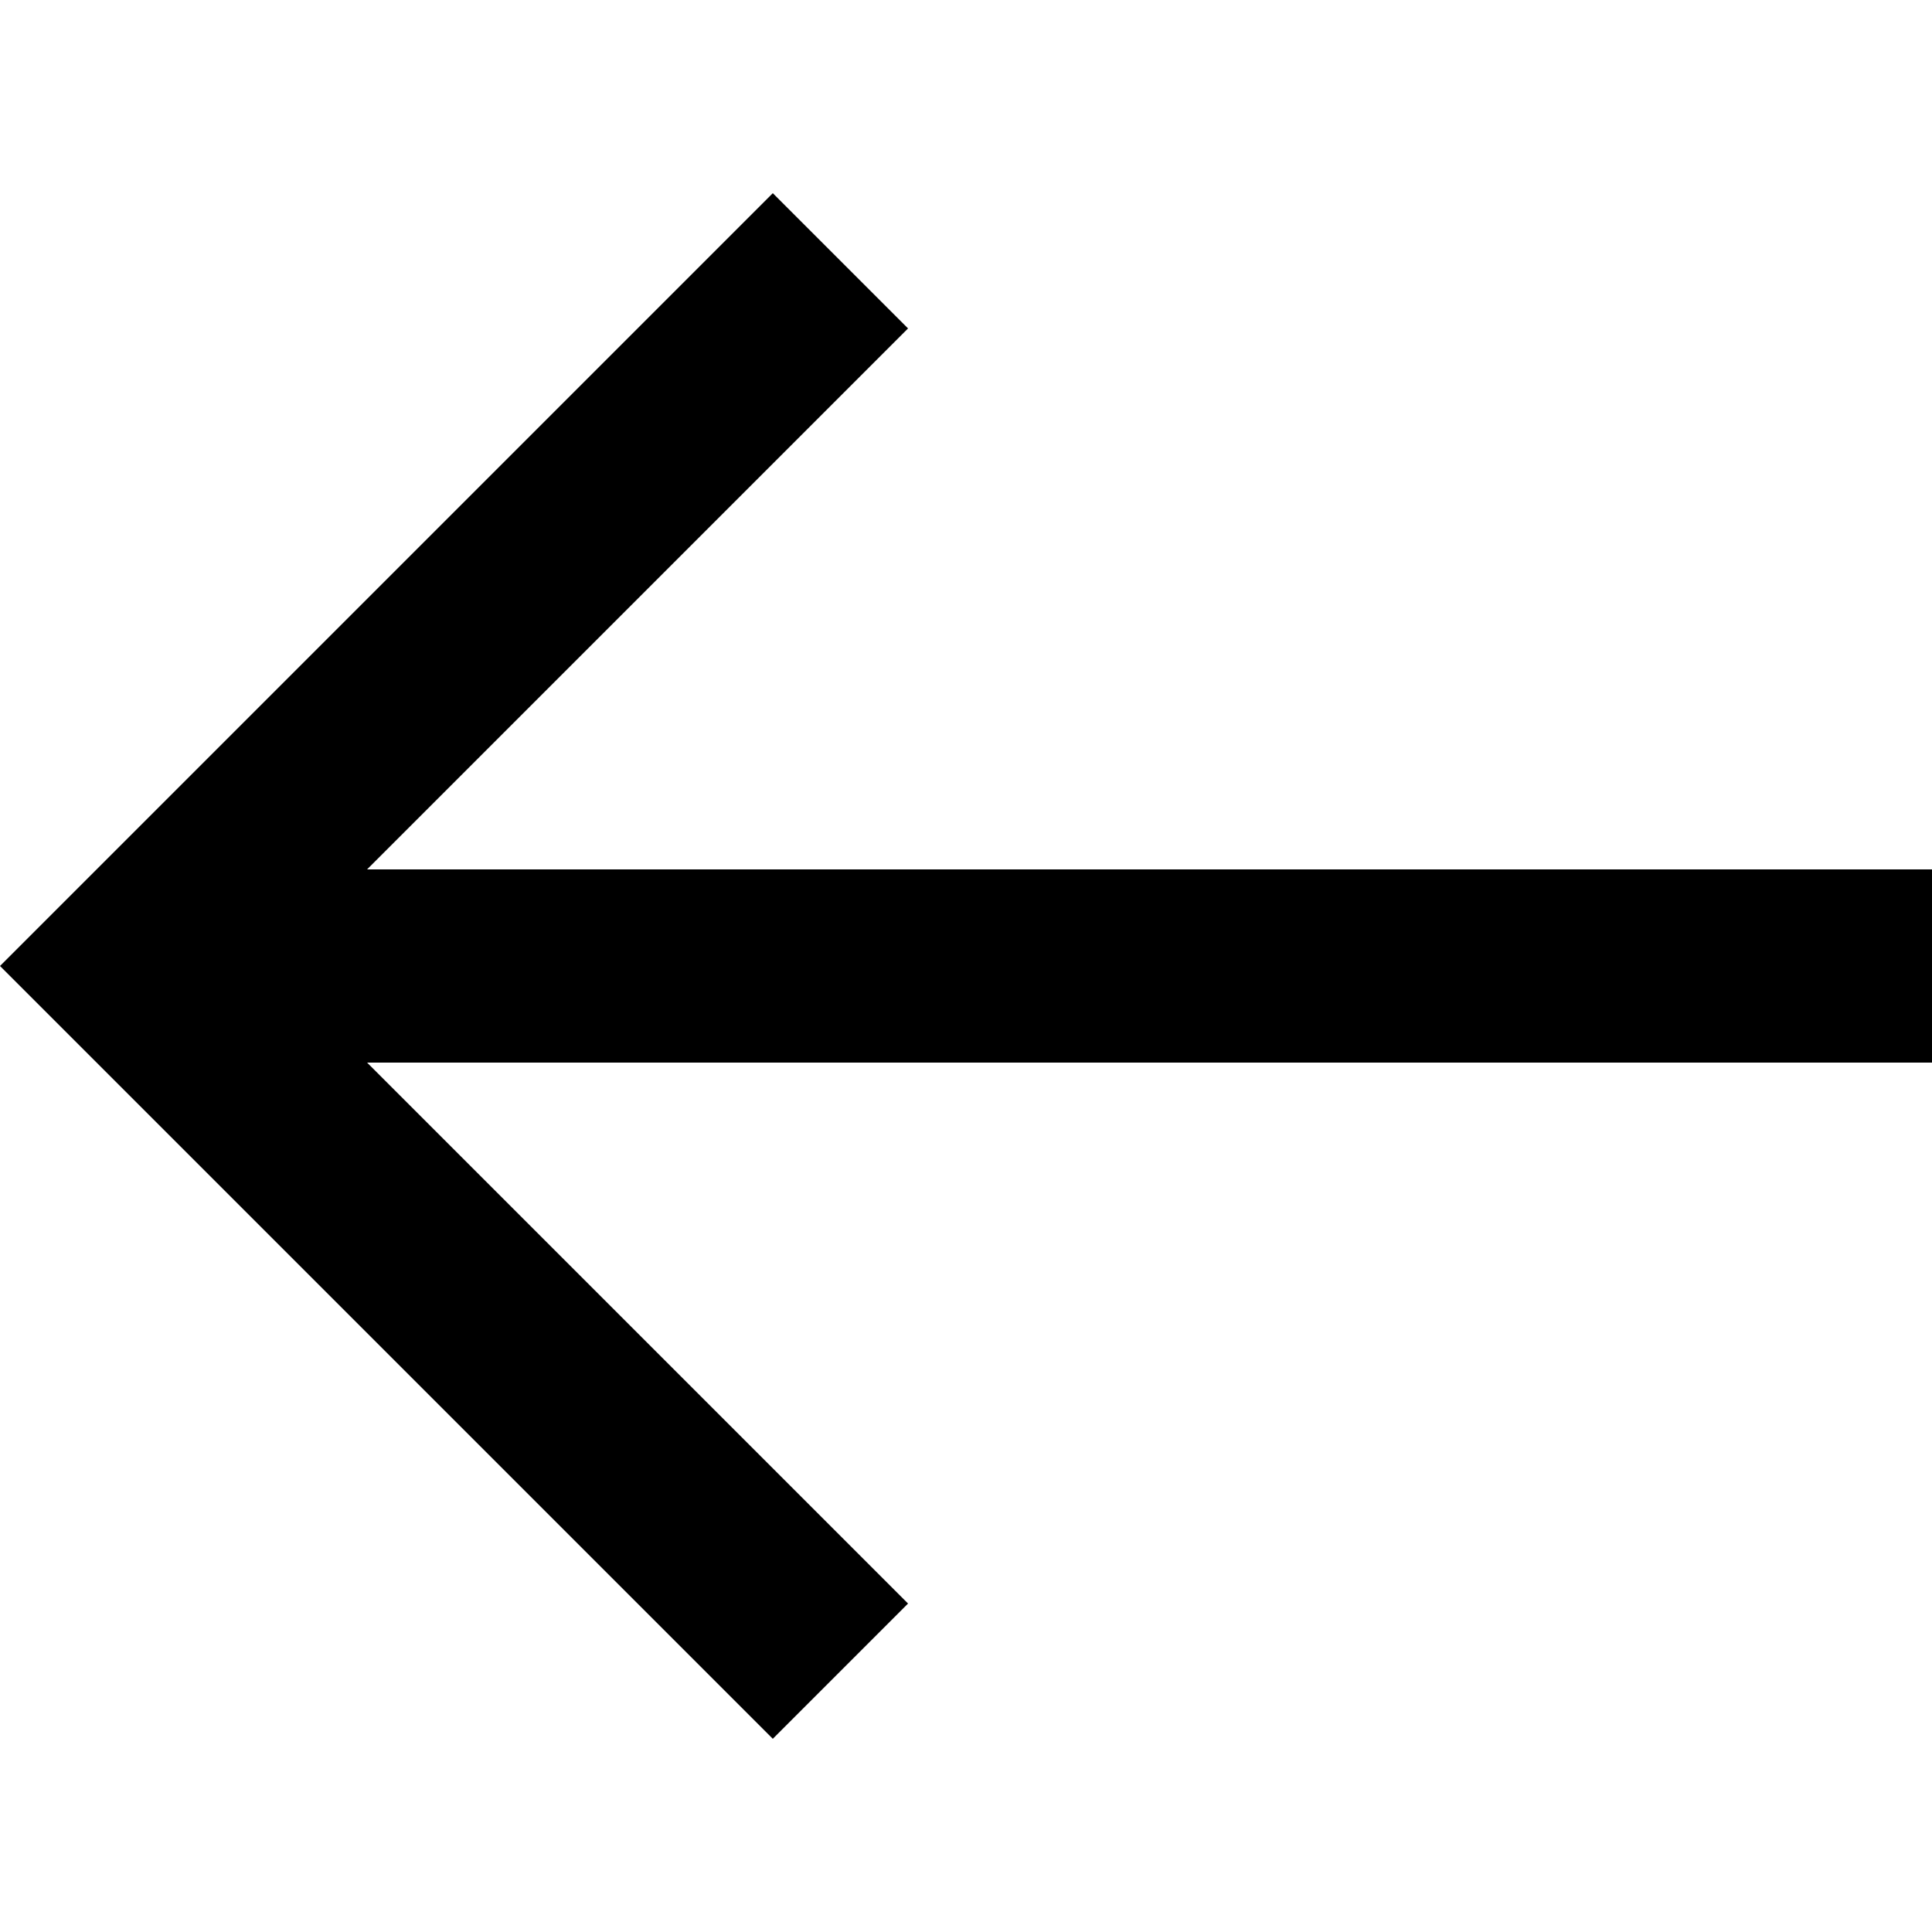
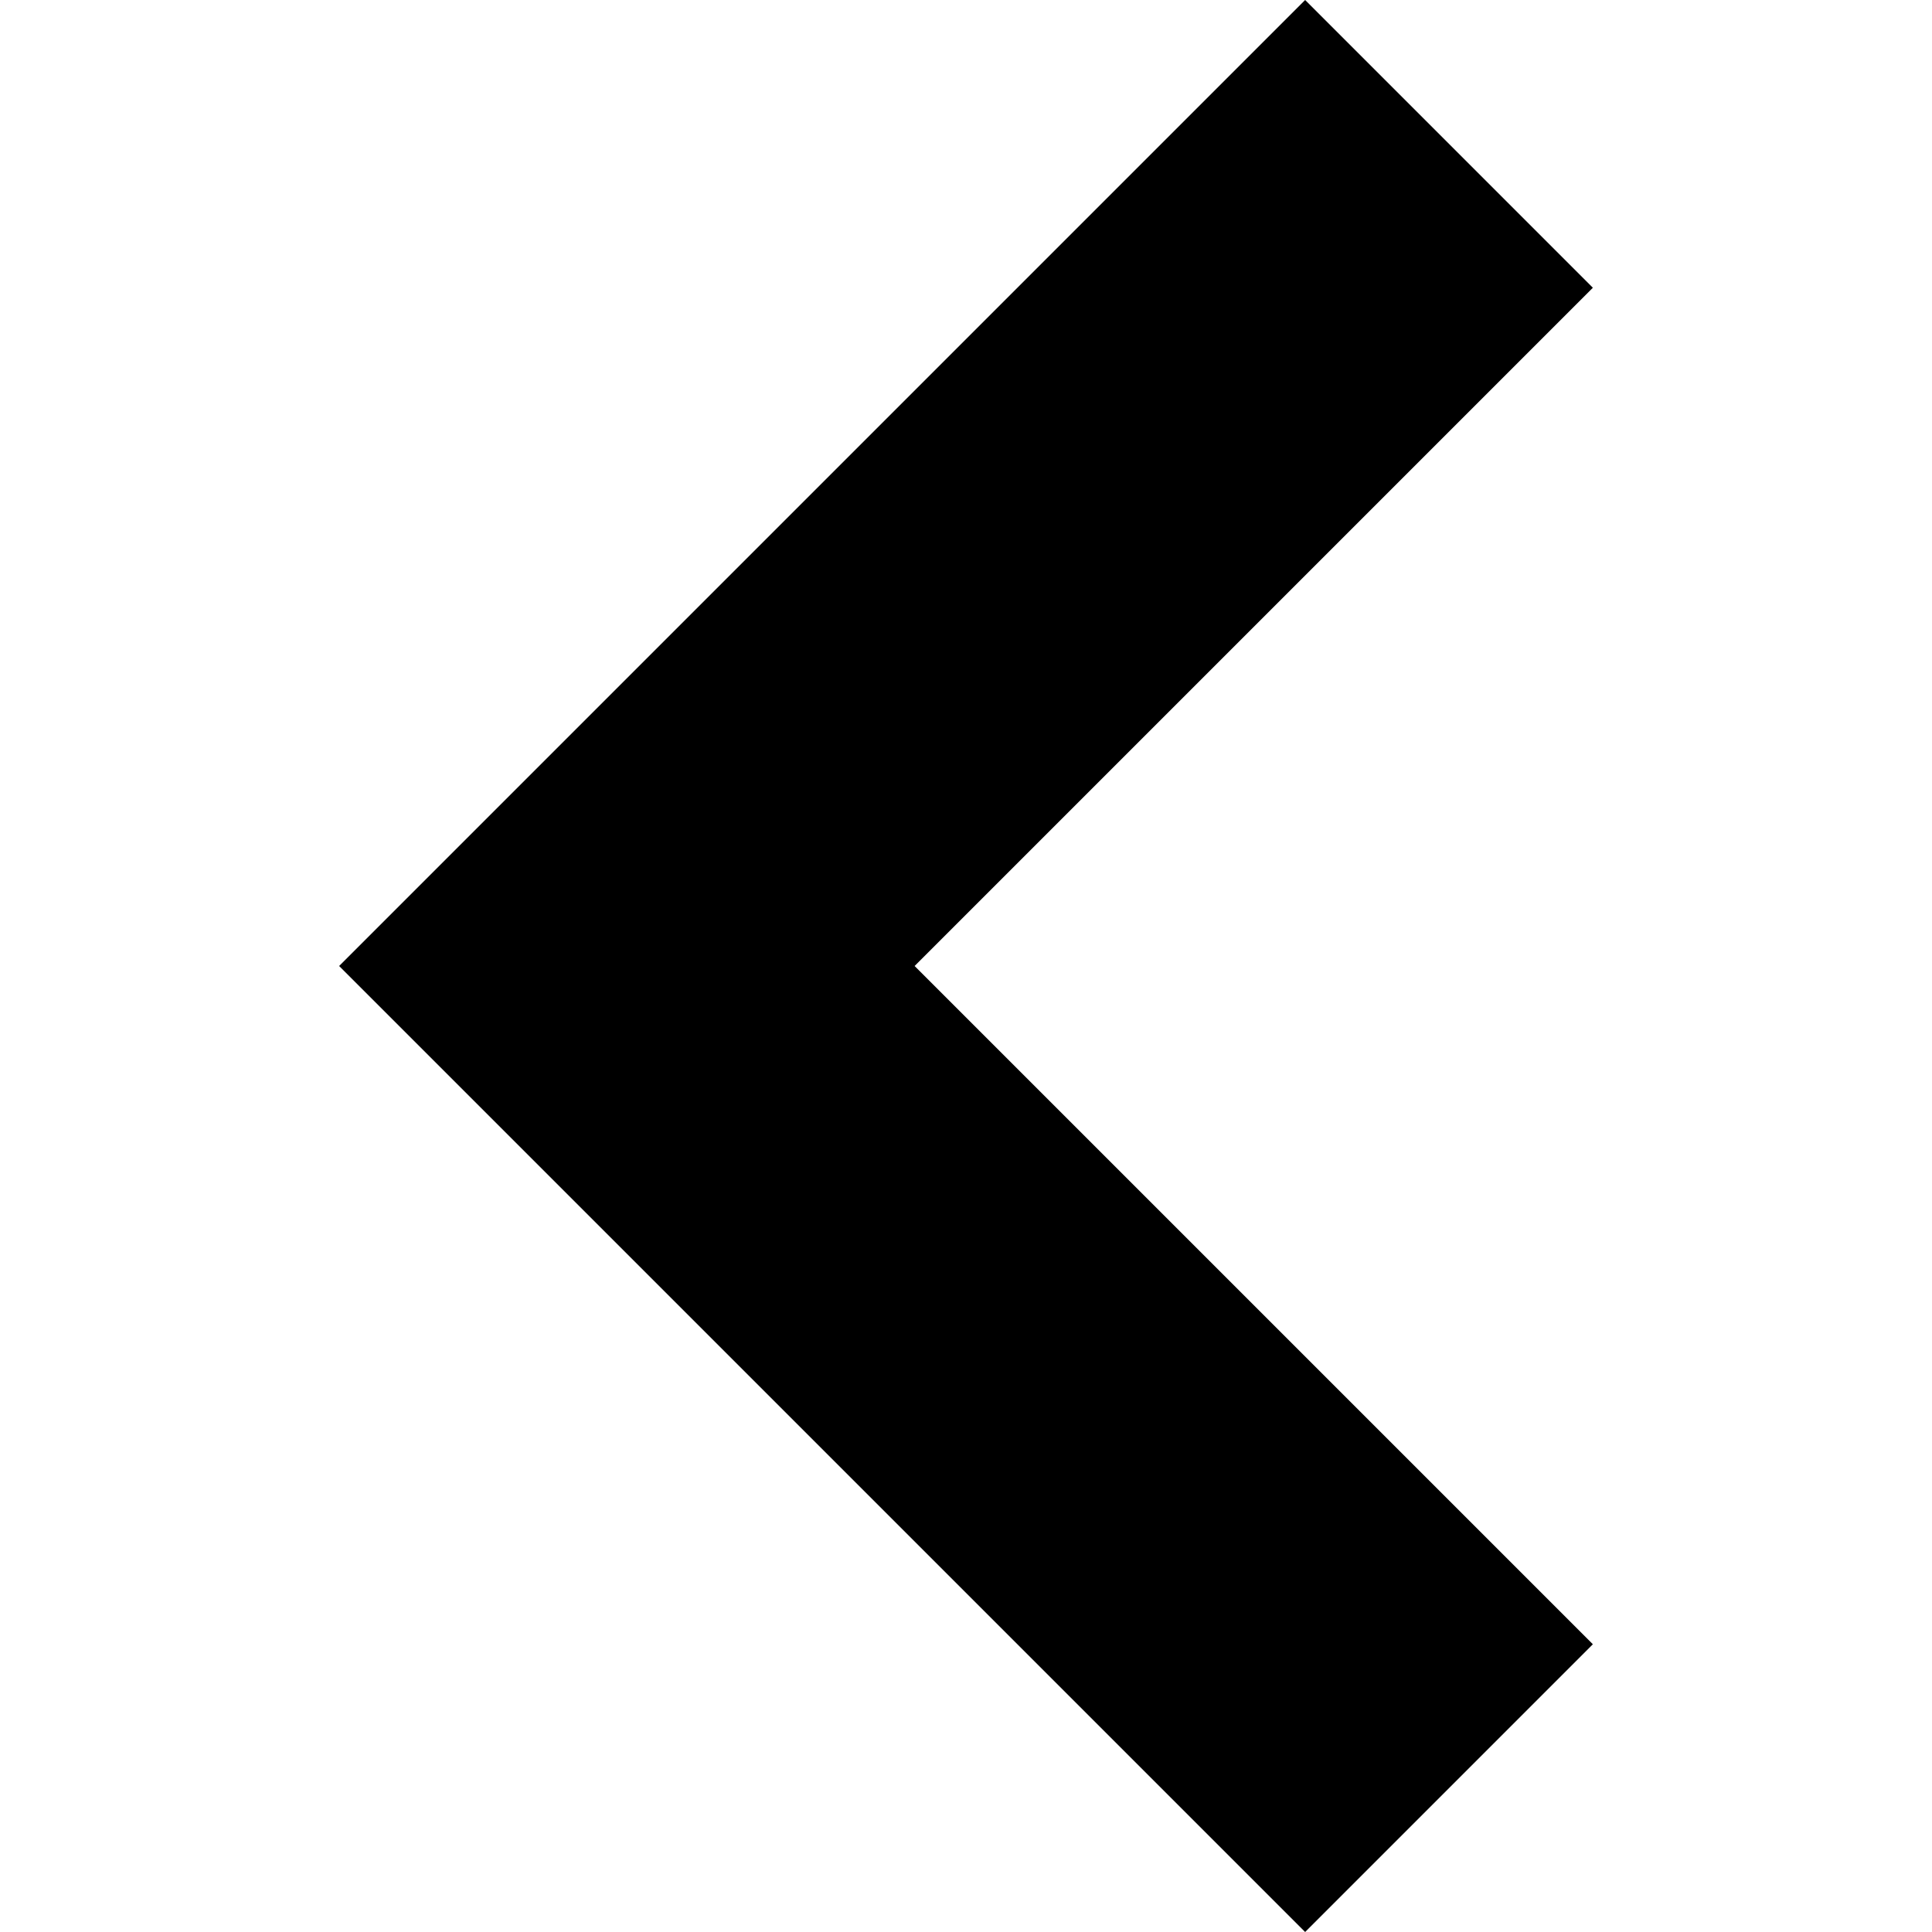
- <svg xmlns="http://www.w3.org/2000/svg" id="Layer_1" enable-background="new 0 0 20 20" height="512" viewBox="0 0 20 20" width="512">
-   <path d="m20 9h-16.2l5.6-5.6-1.4-1.4-8 8 8 8 1.4-1.4-5.6-5.6h16.2z" fill="rgb(0,0,0)" />
+ <svg xmlns="http://www.w3.org/2000/svg" version="1.1" width="512" height="512" x="0" y="0" viewBox="0 0 512 512" style="enable-background:new 0 0 512 512" xml:space="preserve">
+   <g transform="matrix(-1,1.2246467991473532e-16,-1.2246467991473532e-16,-1,512,512)">
+     <g>
+       <g>
+         <polygon points="166.124,0 89.876,76.257 269.619,256 89.876,435.743 166.124,512 422.124,256   " fill="#000000" data-original="#000000" />
+       </g>
+     </g>
+     <g>
+ </g>
+     <g>
+ </g>
+     <g>
+ </g>
+     <g>
+ </g>
+     <g>
+ </g>
+     <g>
+ </g>
+     <g>
+ </g>
+     <g>
+ </g>
+     <g>
+ </g>
+     <g>
+ </g>
+     <g>
+ </g>
+     <g>
+ </g>
+     <g>
+ </g>
+     <g>
+ </g>
+     <g>
+ </g>
+   </g>
</svg>
